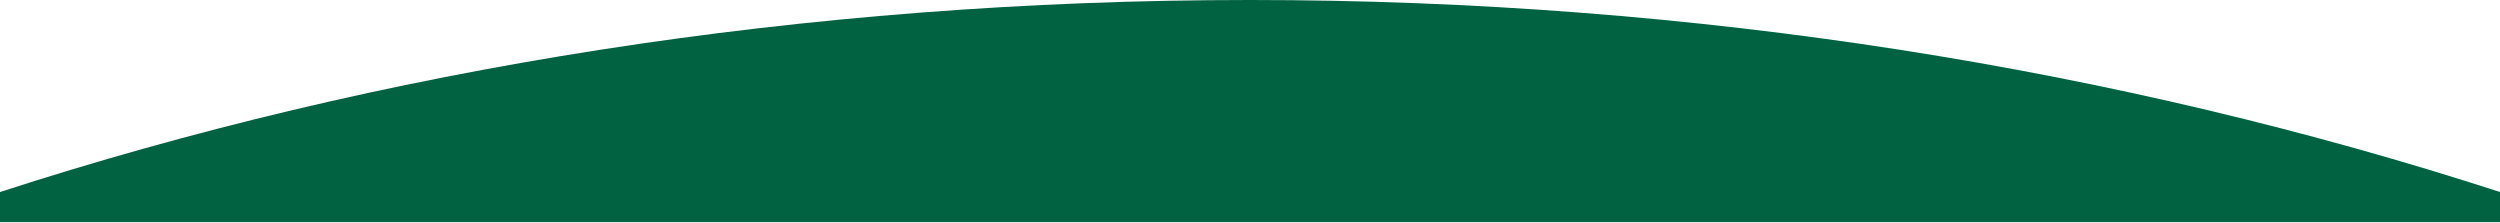
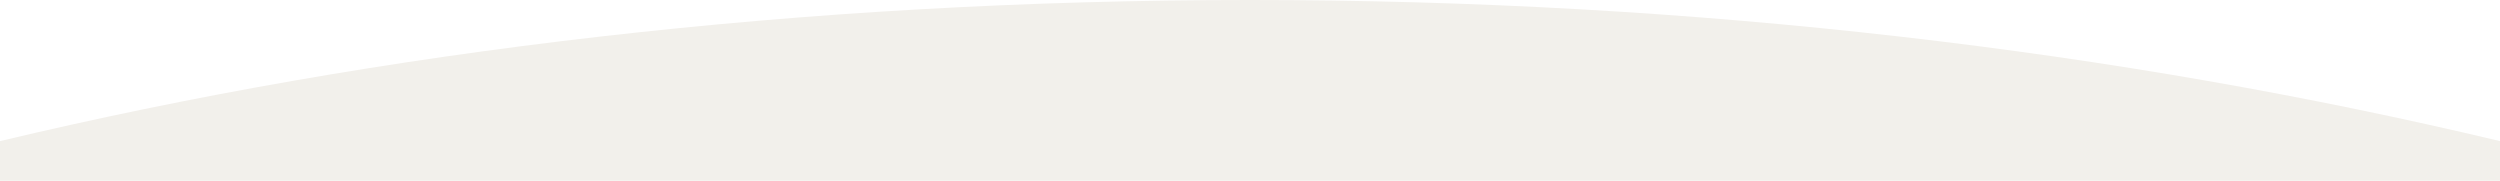
- <svg xmlns="http://www.w3.org/2000/svg" width="1328" height="118" viewBox="0 0 1328 118" fill="none">
-   <path fill-rule="evenodd" clip-rule="evenodd" d="M664 0C901.192 0 1126.16 36.54 1328 102L1328 118H0V102C201.837 36.54 426.808 0 664 0Z" fill="#006241" />
+ <svg xmlns="http://www.w3.org/2000/svg" width="1328" height="96" viewBox="0 0 1328 96" fill="none">
+   <path fill-rule="evenodd" clip-rule="evenodd" d="M664 0C901.192 0 1126.16 26.853 1328 74.959L1328 96H0V74.959C201.837 26.853 426.808 0 664 0Z" fill="#F2F0EB" />
</svg>
